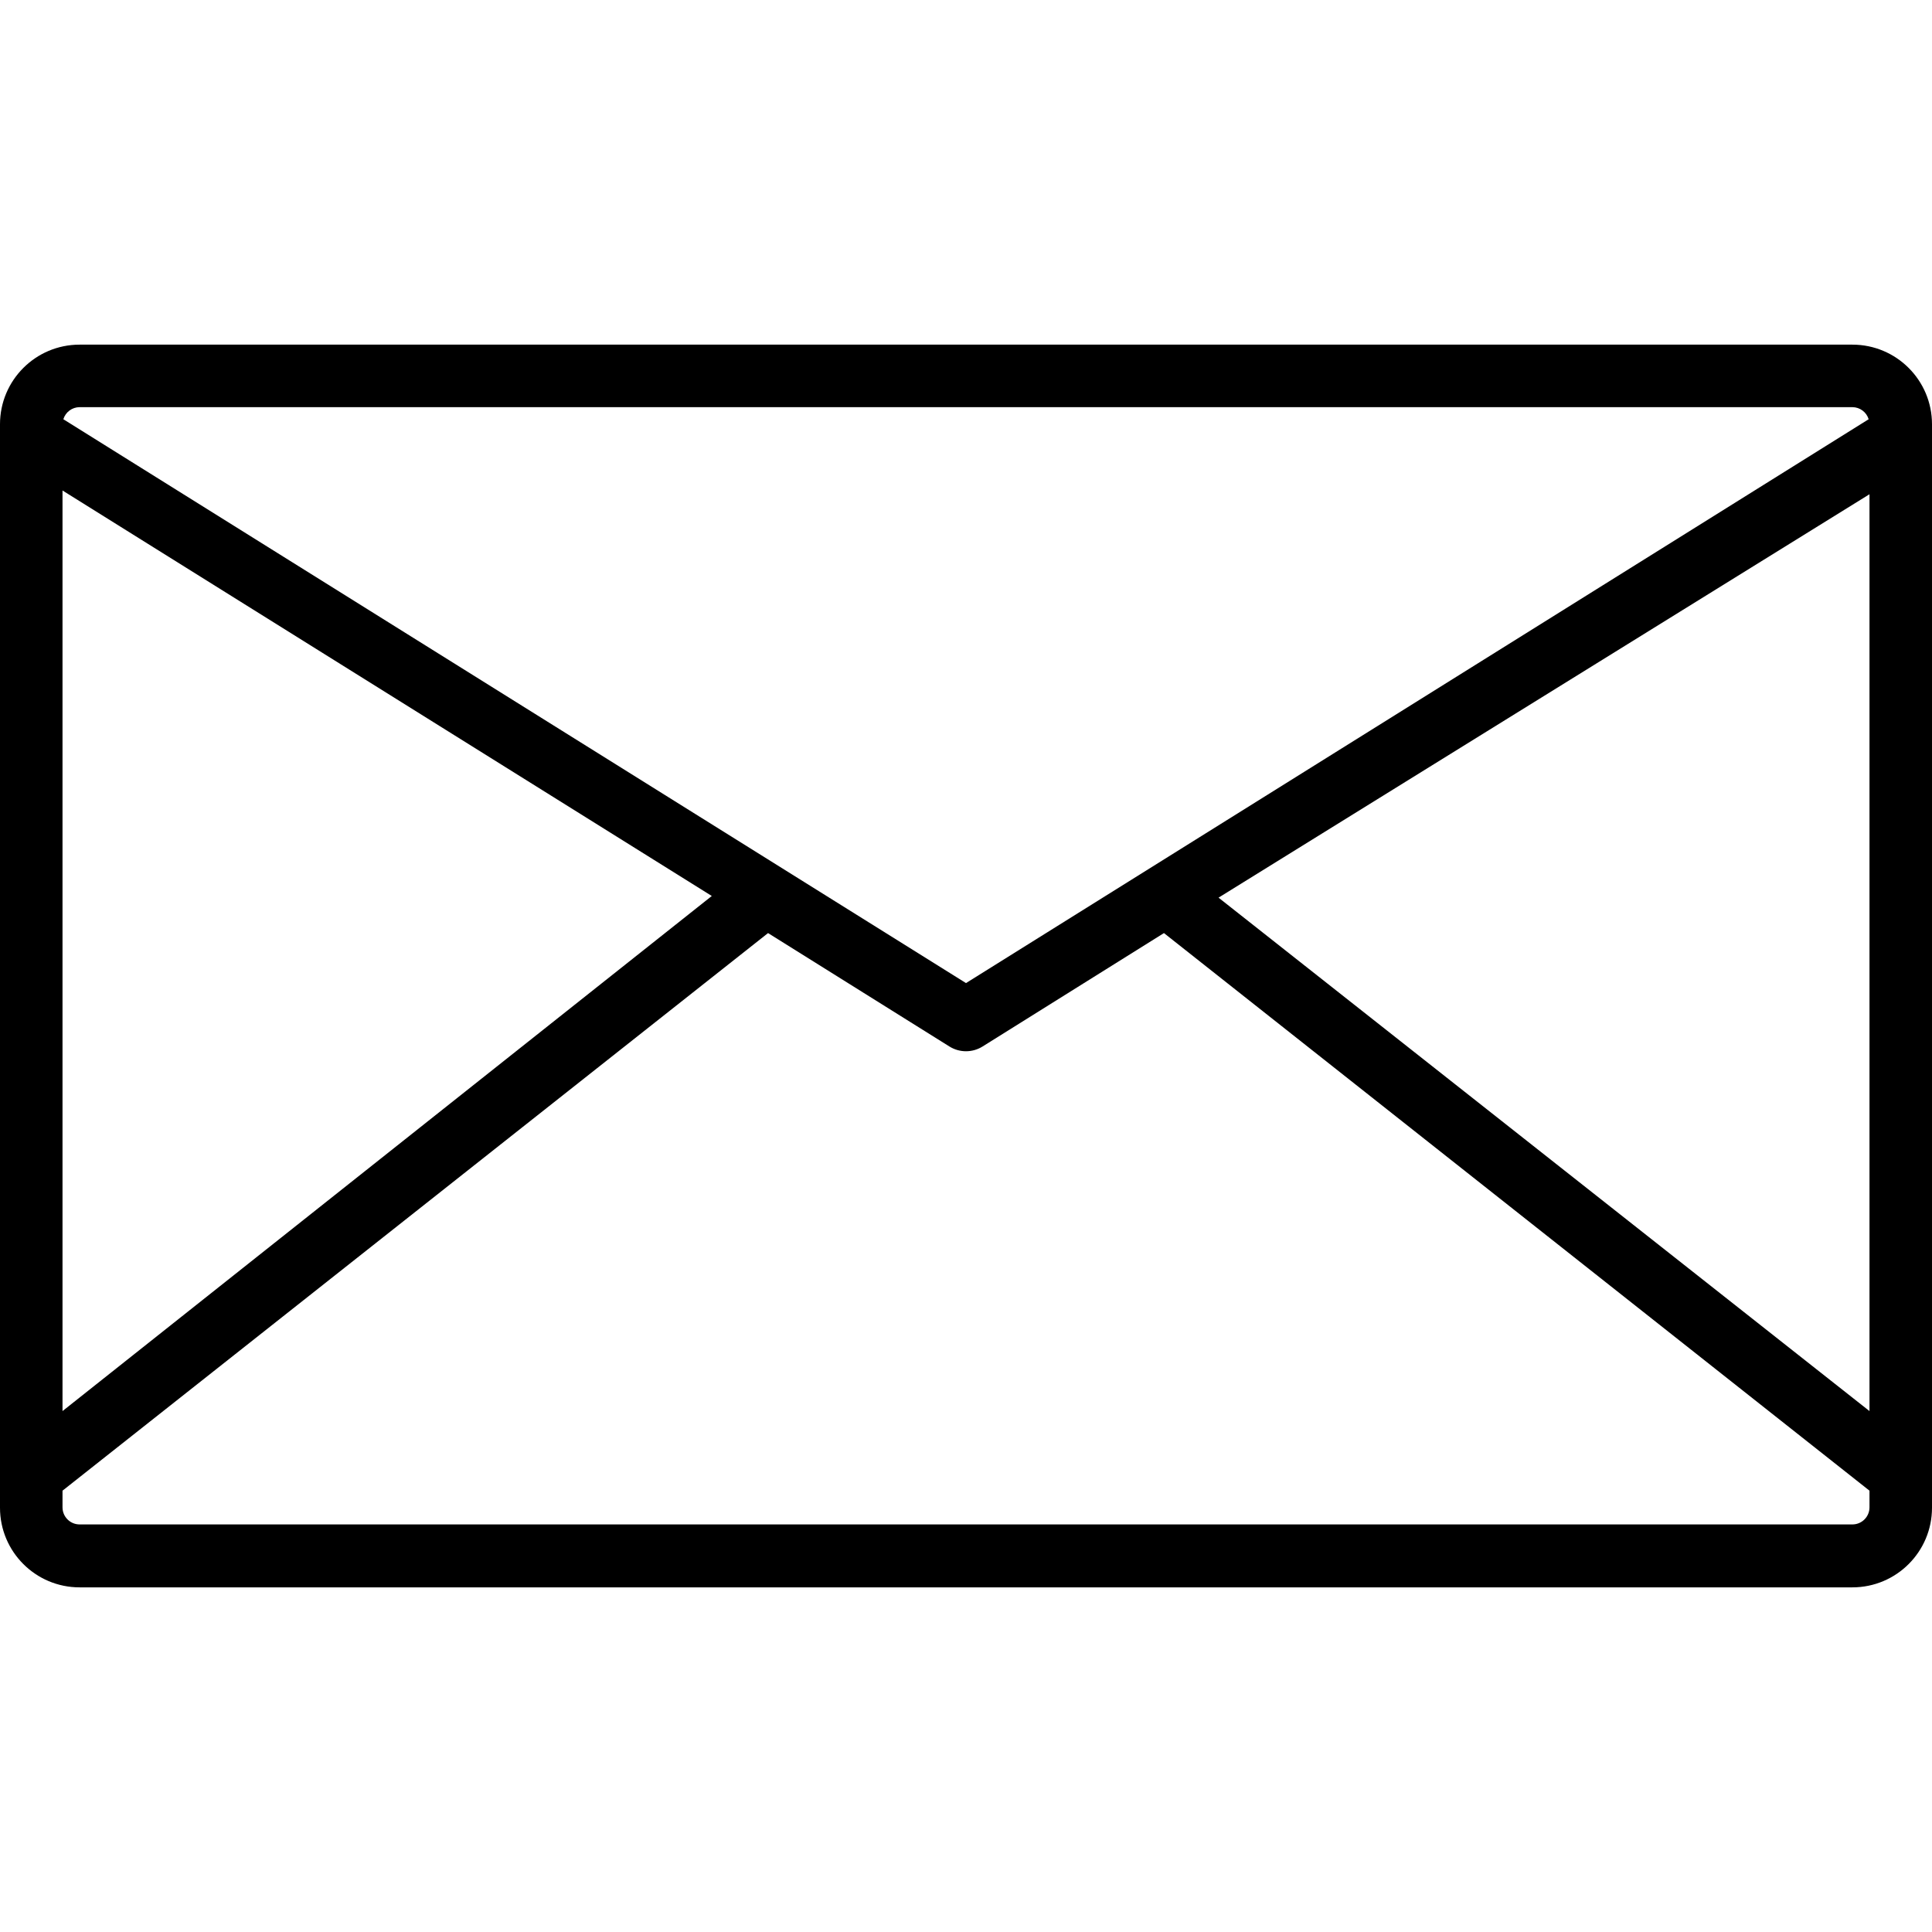
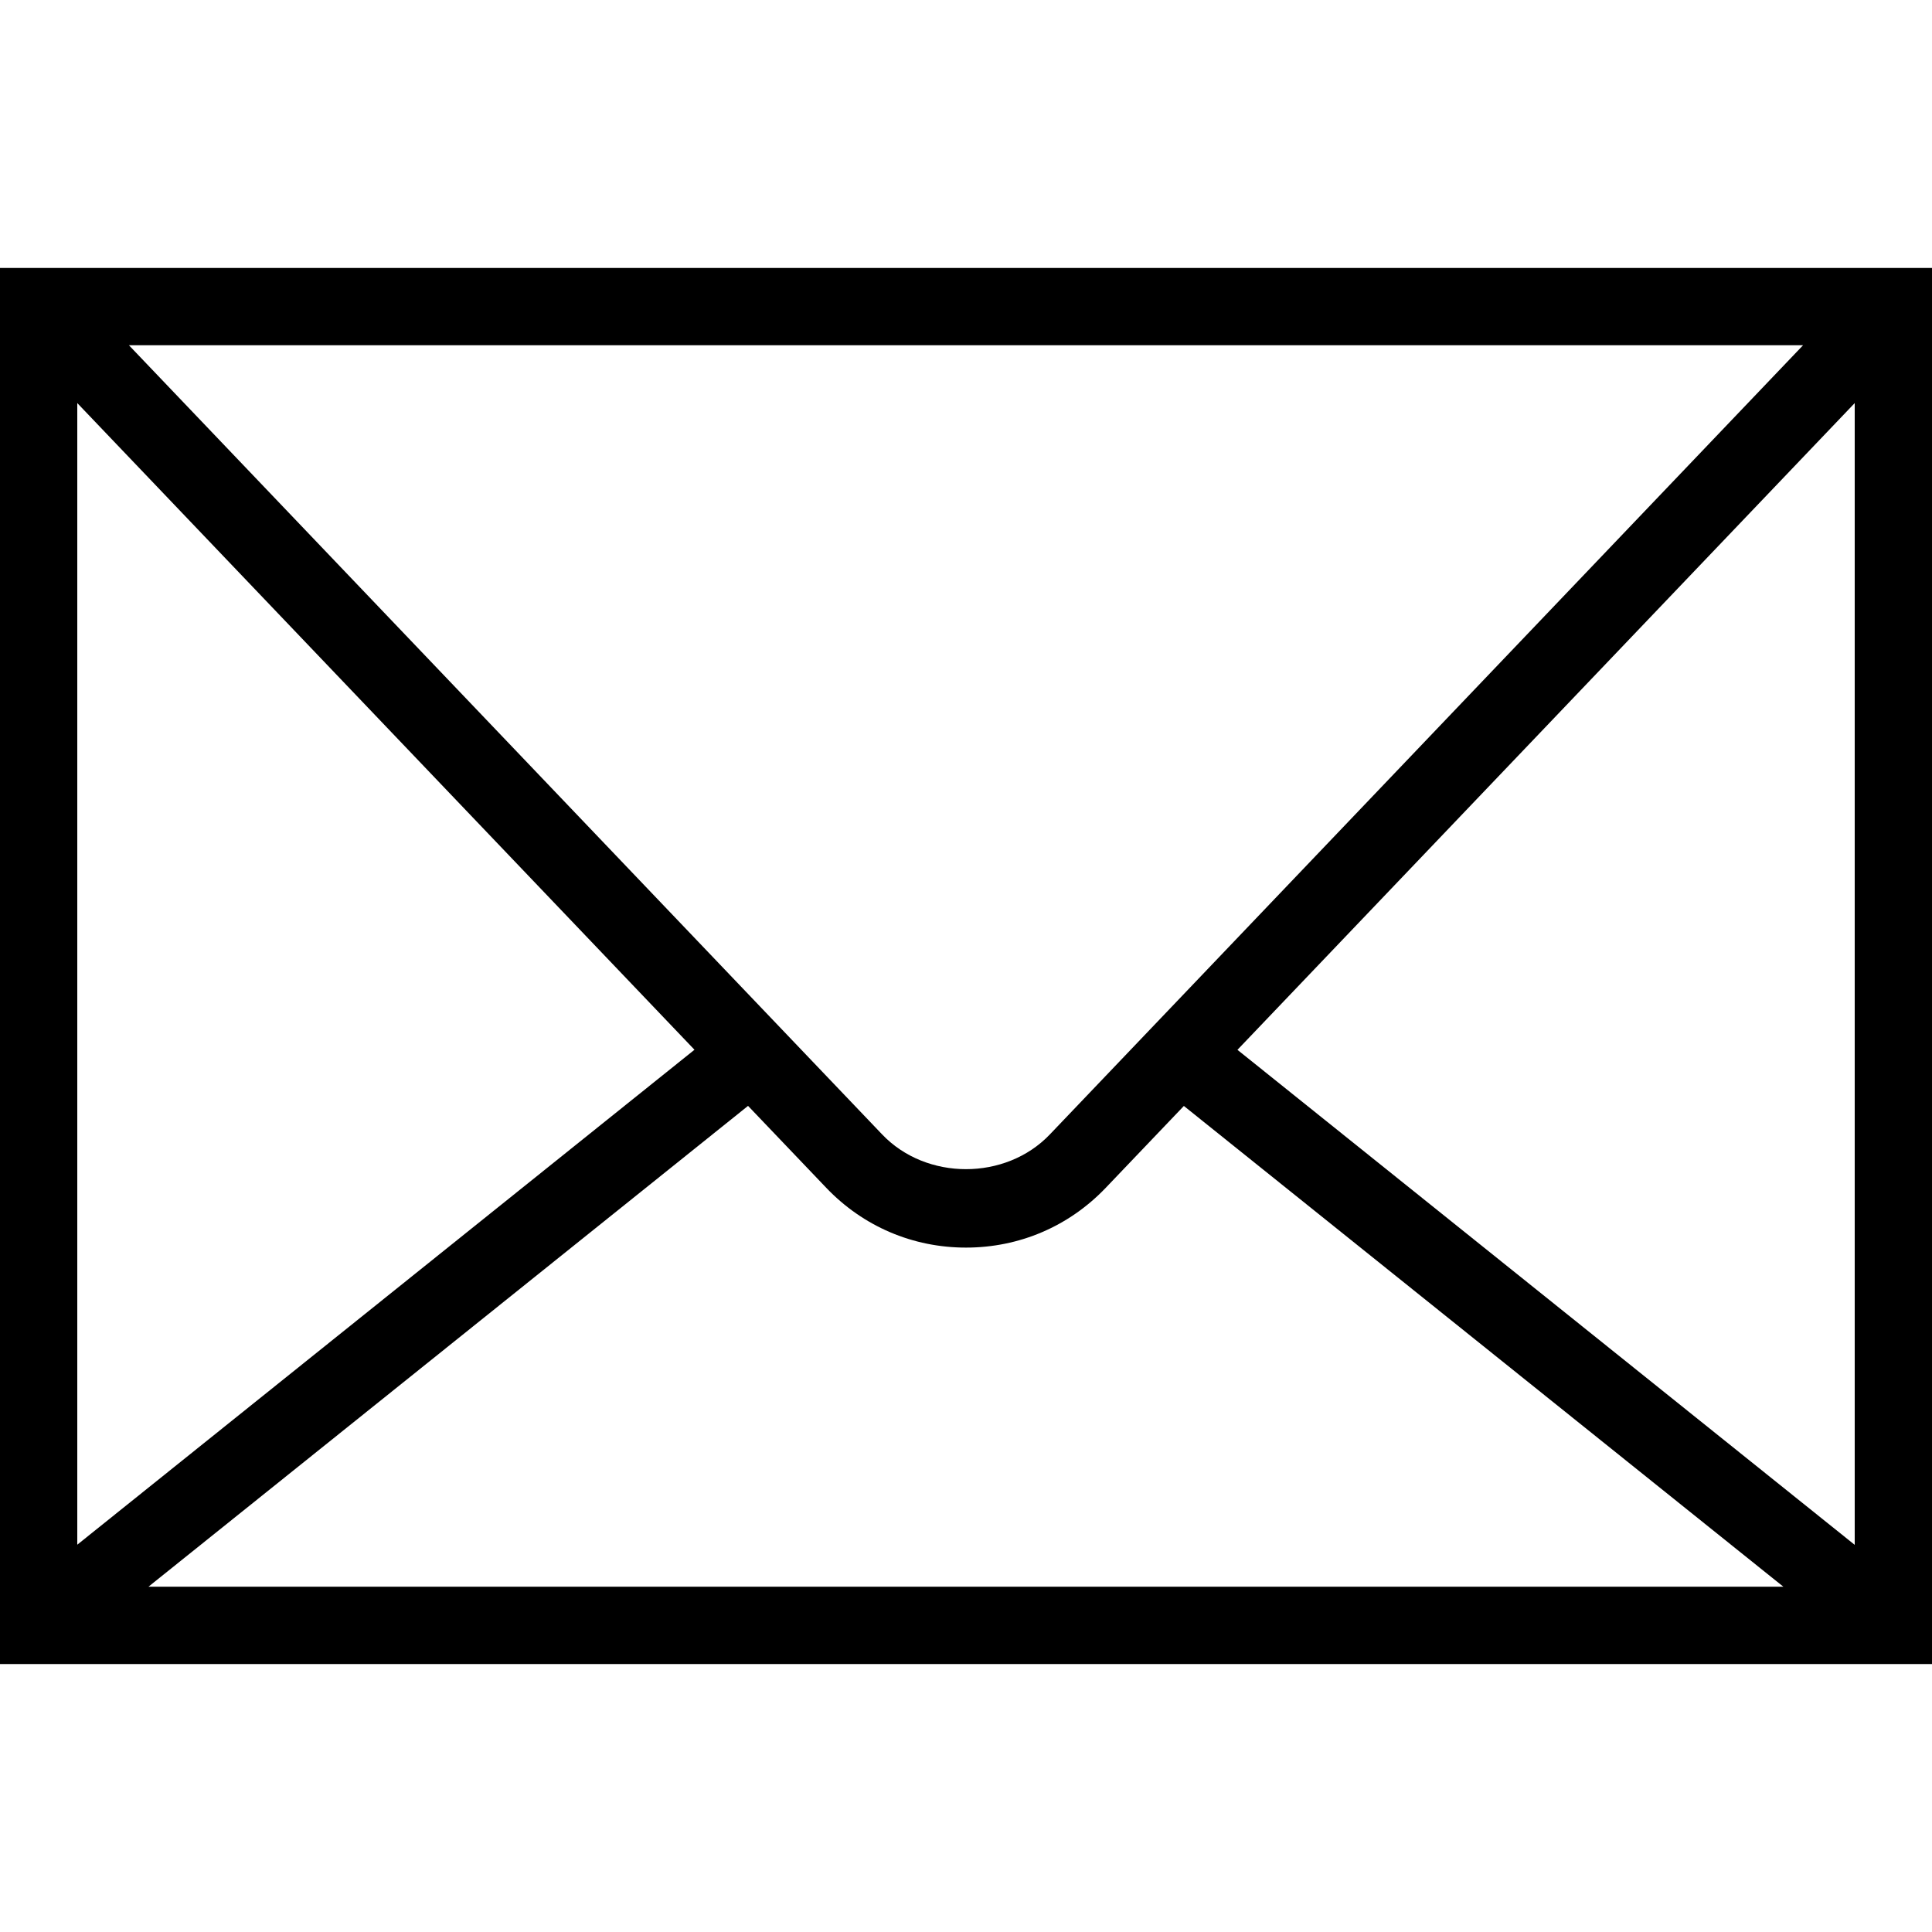
- <svg xmlns="http://www.w3.org/2000/svg" version="1.1" id="Capa_1" x="0px" y="0px" viewBox="0 0 370.88 370.88" style="enable-background:new 0 0 370.88 370.88;" xml:space="preserve">
+ <svg xmlns="http://www.w3.org/2000/svg" version="1.1" id="Layer_1" x="0px" y="0px" viewBox="0 0 492.308 492.308" style="enable-background:new 0 0 492.308 492.308;" xml:space="preserve">
  <g>
    <g>
-       <path d="M355.6,66.16H15.28C6.841,66.16,0,73.001,0,81.44v208c0,8.439,6.841,15.28,15.28,15.28H355.6    c8.439,0,15.28-6.841,15.28-15.28v-208C370.88,73.001,364.039,66.16,355.6,66.16z M15.28,78.16H355.6    c1.436,0.007,2.7,0.947,3.12,2.32L185.44,188.72L12.16,80.48C12.58,79.107,13.844,78.167,15.28,78.16z M12,94.16L136.64,172    L12,270.88V94.16z M358.88,289.36c0,1.812-1.469,3.28-3.28,3.28H15.28c-1.811,0-3.28-1.469-3.28-3.28v-3.2l135.44-107.04    l34.8,21.76c1.955,1.233,4.445,1.233,6.4,0l34.8-21.76l135.44,107.04V289.36z M358.88,270.88l-124.96-98.56l124.96-77.44V270.88z" />
+       <path d="M0,68.286v355.736h492.308V68.286H0z M459.451,87.978L267.519,289.075c-11.25,11.798-31.481,11.798-42.731,0    L32.857,87.978H459.451z M19.692,102.712l157.273,164.783L19.692,393.616V102.712z M37.82,404.329l152.797-122.532l19.922,20.873    c9.385,9.832,22.029,15.24,35.615,15.24s26.231-5.409,35.615-15.24l19.903-20.853l152.768,122.512H37.82z M472.615,393.654    l-157.292-126.14l157.292-164.802V393.654z" />
    </g>
  </g>
  <g>
</g>
  <g>
</g>
  <g>
</g>
  <g>
</g>
  <g>
</g>
  <g>
</g>
  <g>
</g>
  <g>
</g>
  <g>
</g>
  <g>
</g>
  <g>
</g>
  <g>
</g>
  <g>
</g>
  <g>
</g>
  <g>
</g>
</svg>
